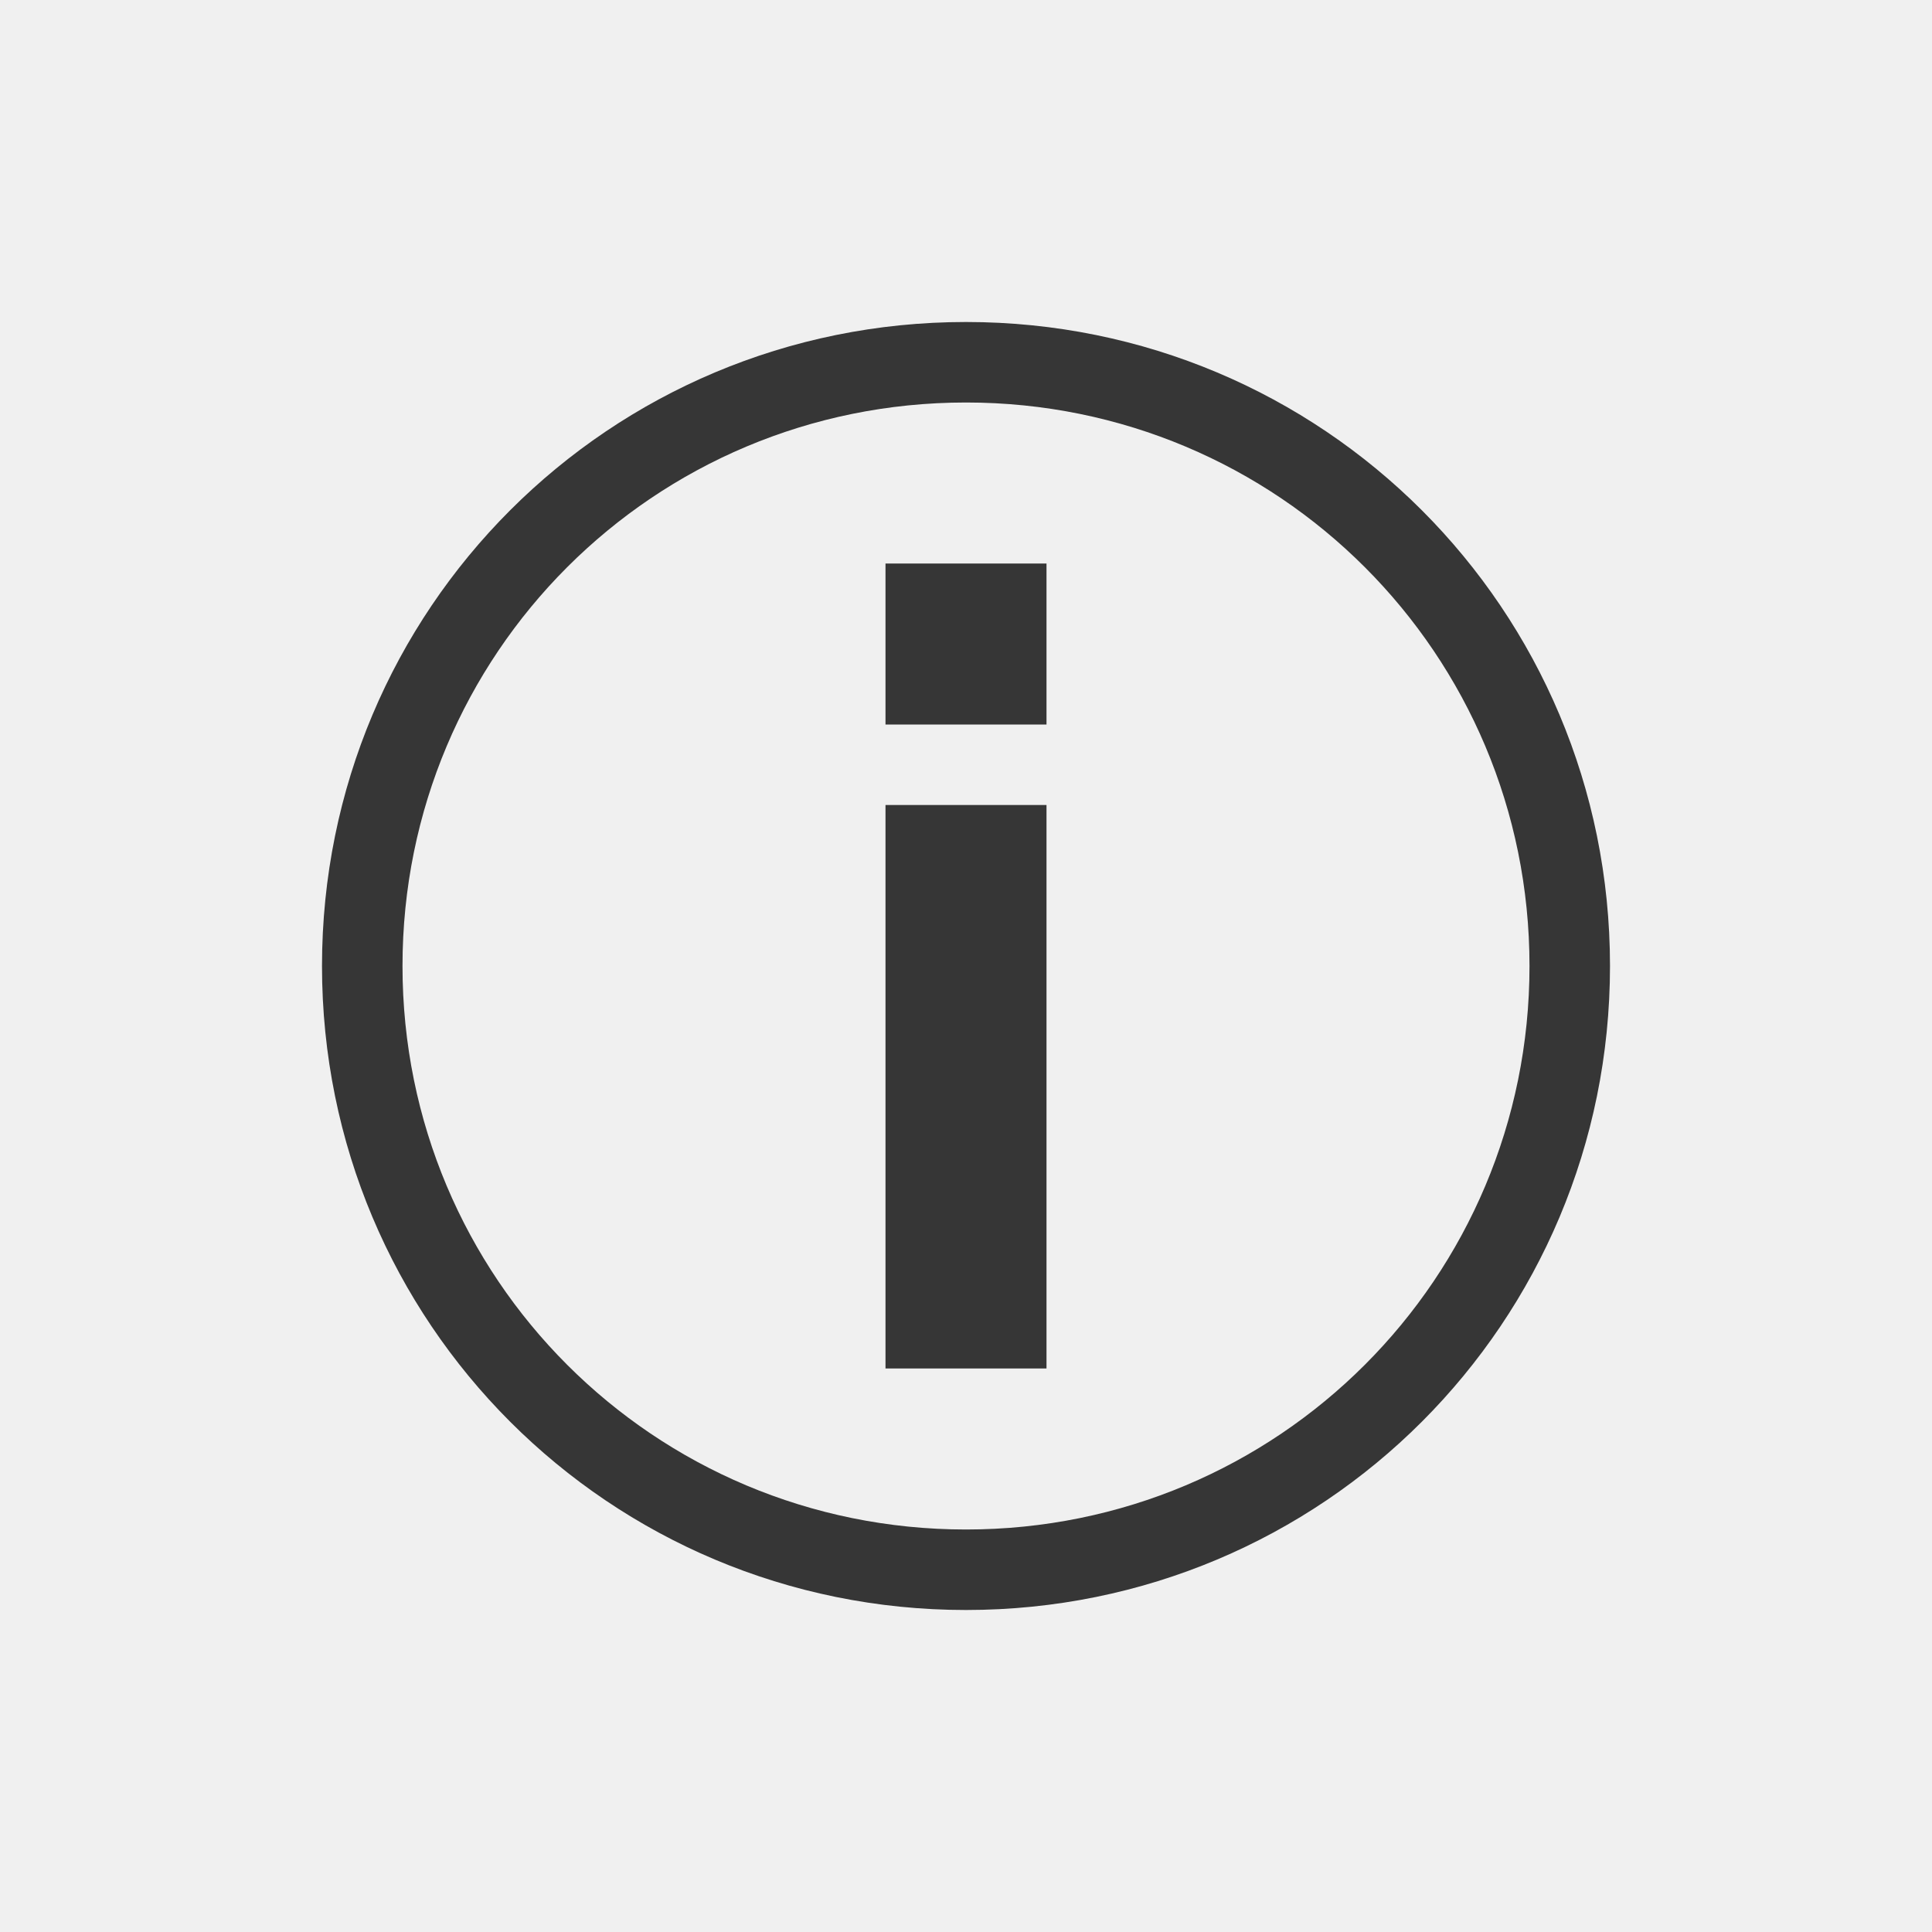
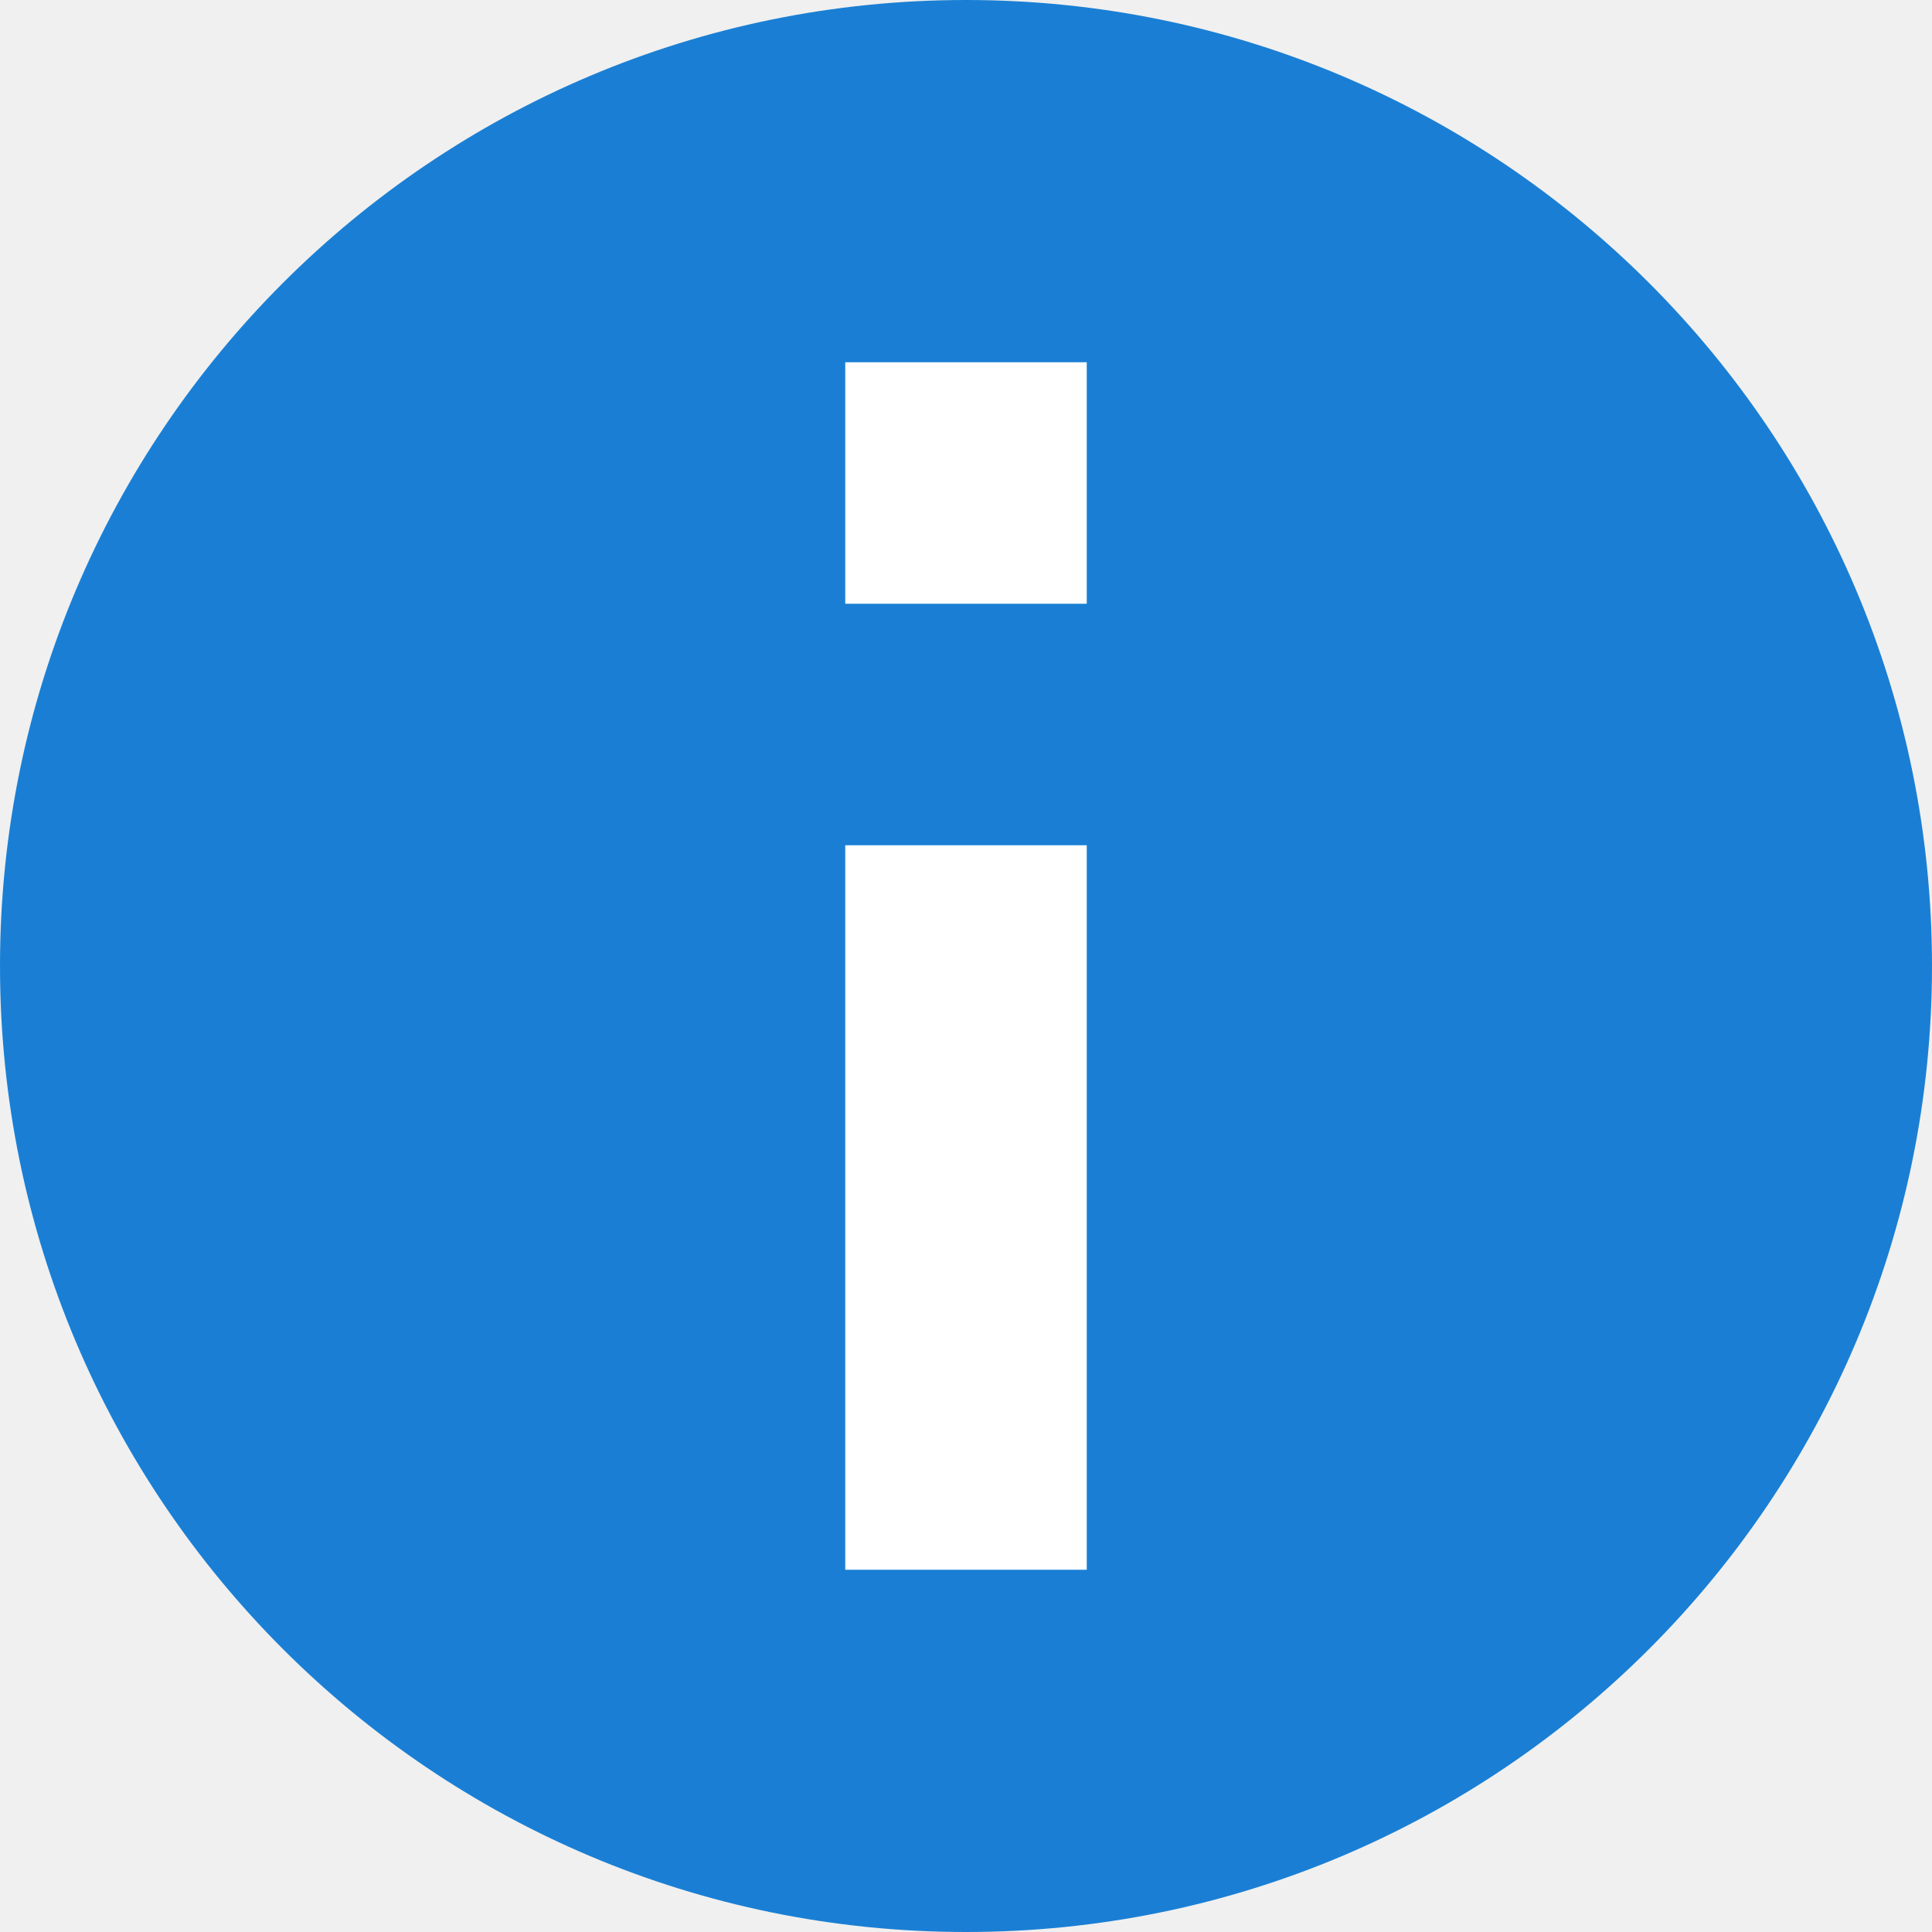
- <svg xmlns="http://www.w3.org/2000/svg" viewBox="0 0 24 24">
-   <defs id="defs3051">
-     <style type="text/css" id="current-color-scheme">
-       .ColorScheme-Text {
-         color:#363636;
-       }
-       </style>
-   </defs>
-   <path style="fill:currentColor;fill-opacity:1;stroke:none" d="M 12 4 C 7.568 4 4 7.568 4 12 C 4 16.432 7.568 20 12 20 C 16.432 20 20 16.432 20 12 C 20 7.568 16.432 4 12 4 z M 12 5 C 15.878 5 19 8.122 19 12 C 19 15.878 15.878 19 12 19 C 8.122 19 5 15.878 5 12 C 5 8.122 8.122 5 12 5 z M 11 7 L 11 9 L 13 9 L 13 7 L 11 7 z M 11 10 L 11 17 L 13 17 L 13 10 L 11 10 z " class="ColorScheme-Text" />
+ <svg xmlns="http://www.w3.org/2000/svg" version="1.1" width="16" height="16" id="svg3916">
+   <defs id="defs3918" />
+   <circle style="display:inline;opacity:1;fill:#1a7fd4;fill-opacity:1;stroke:none;stroke-width:0.623;stroke-linecap:round;stroke-linejoin:round;stroke-miterlimit:4;stroke-dasharray:none;stroke-opacity:1;enable-background:new" id="path9498-6" cx="8" cy="8" r="8" />
+   <rect style="opacity:1;vector-effect:none;fill:#ffffff;fill-opacity:1;stroke:none;stroke-width:2;stroke-linecap:round;stroke-linejoin:bevel;stroke-miterlimit:4;stroke-dasharray:none;stroke-dashoffset:0;stroke-opacity:1" id="rect9200" width="2" height="6" x="7" y="7" />
+   <rect style="opacity:1;vector-effect:none;fill:#ffffff;fill-opacity:1;stroke:none;stroke-width:2;stroke-linecap:round;stroke-linejoin:bevel;stroke-miterlimit:4;stroke-dasharray:none;stroke-dashoffset:0;stroke-opacity:1" id="rect82628" width="2" height="2" x="7" y="3" />
</svg>
